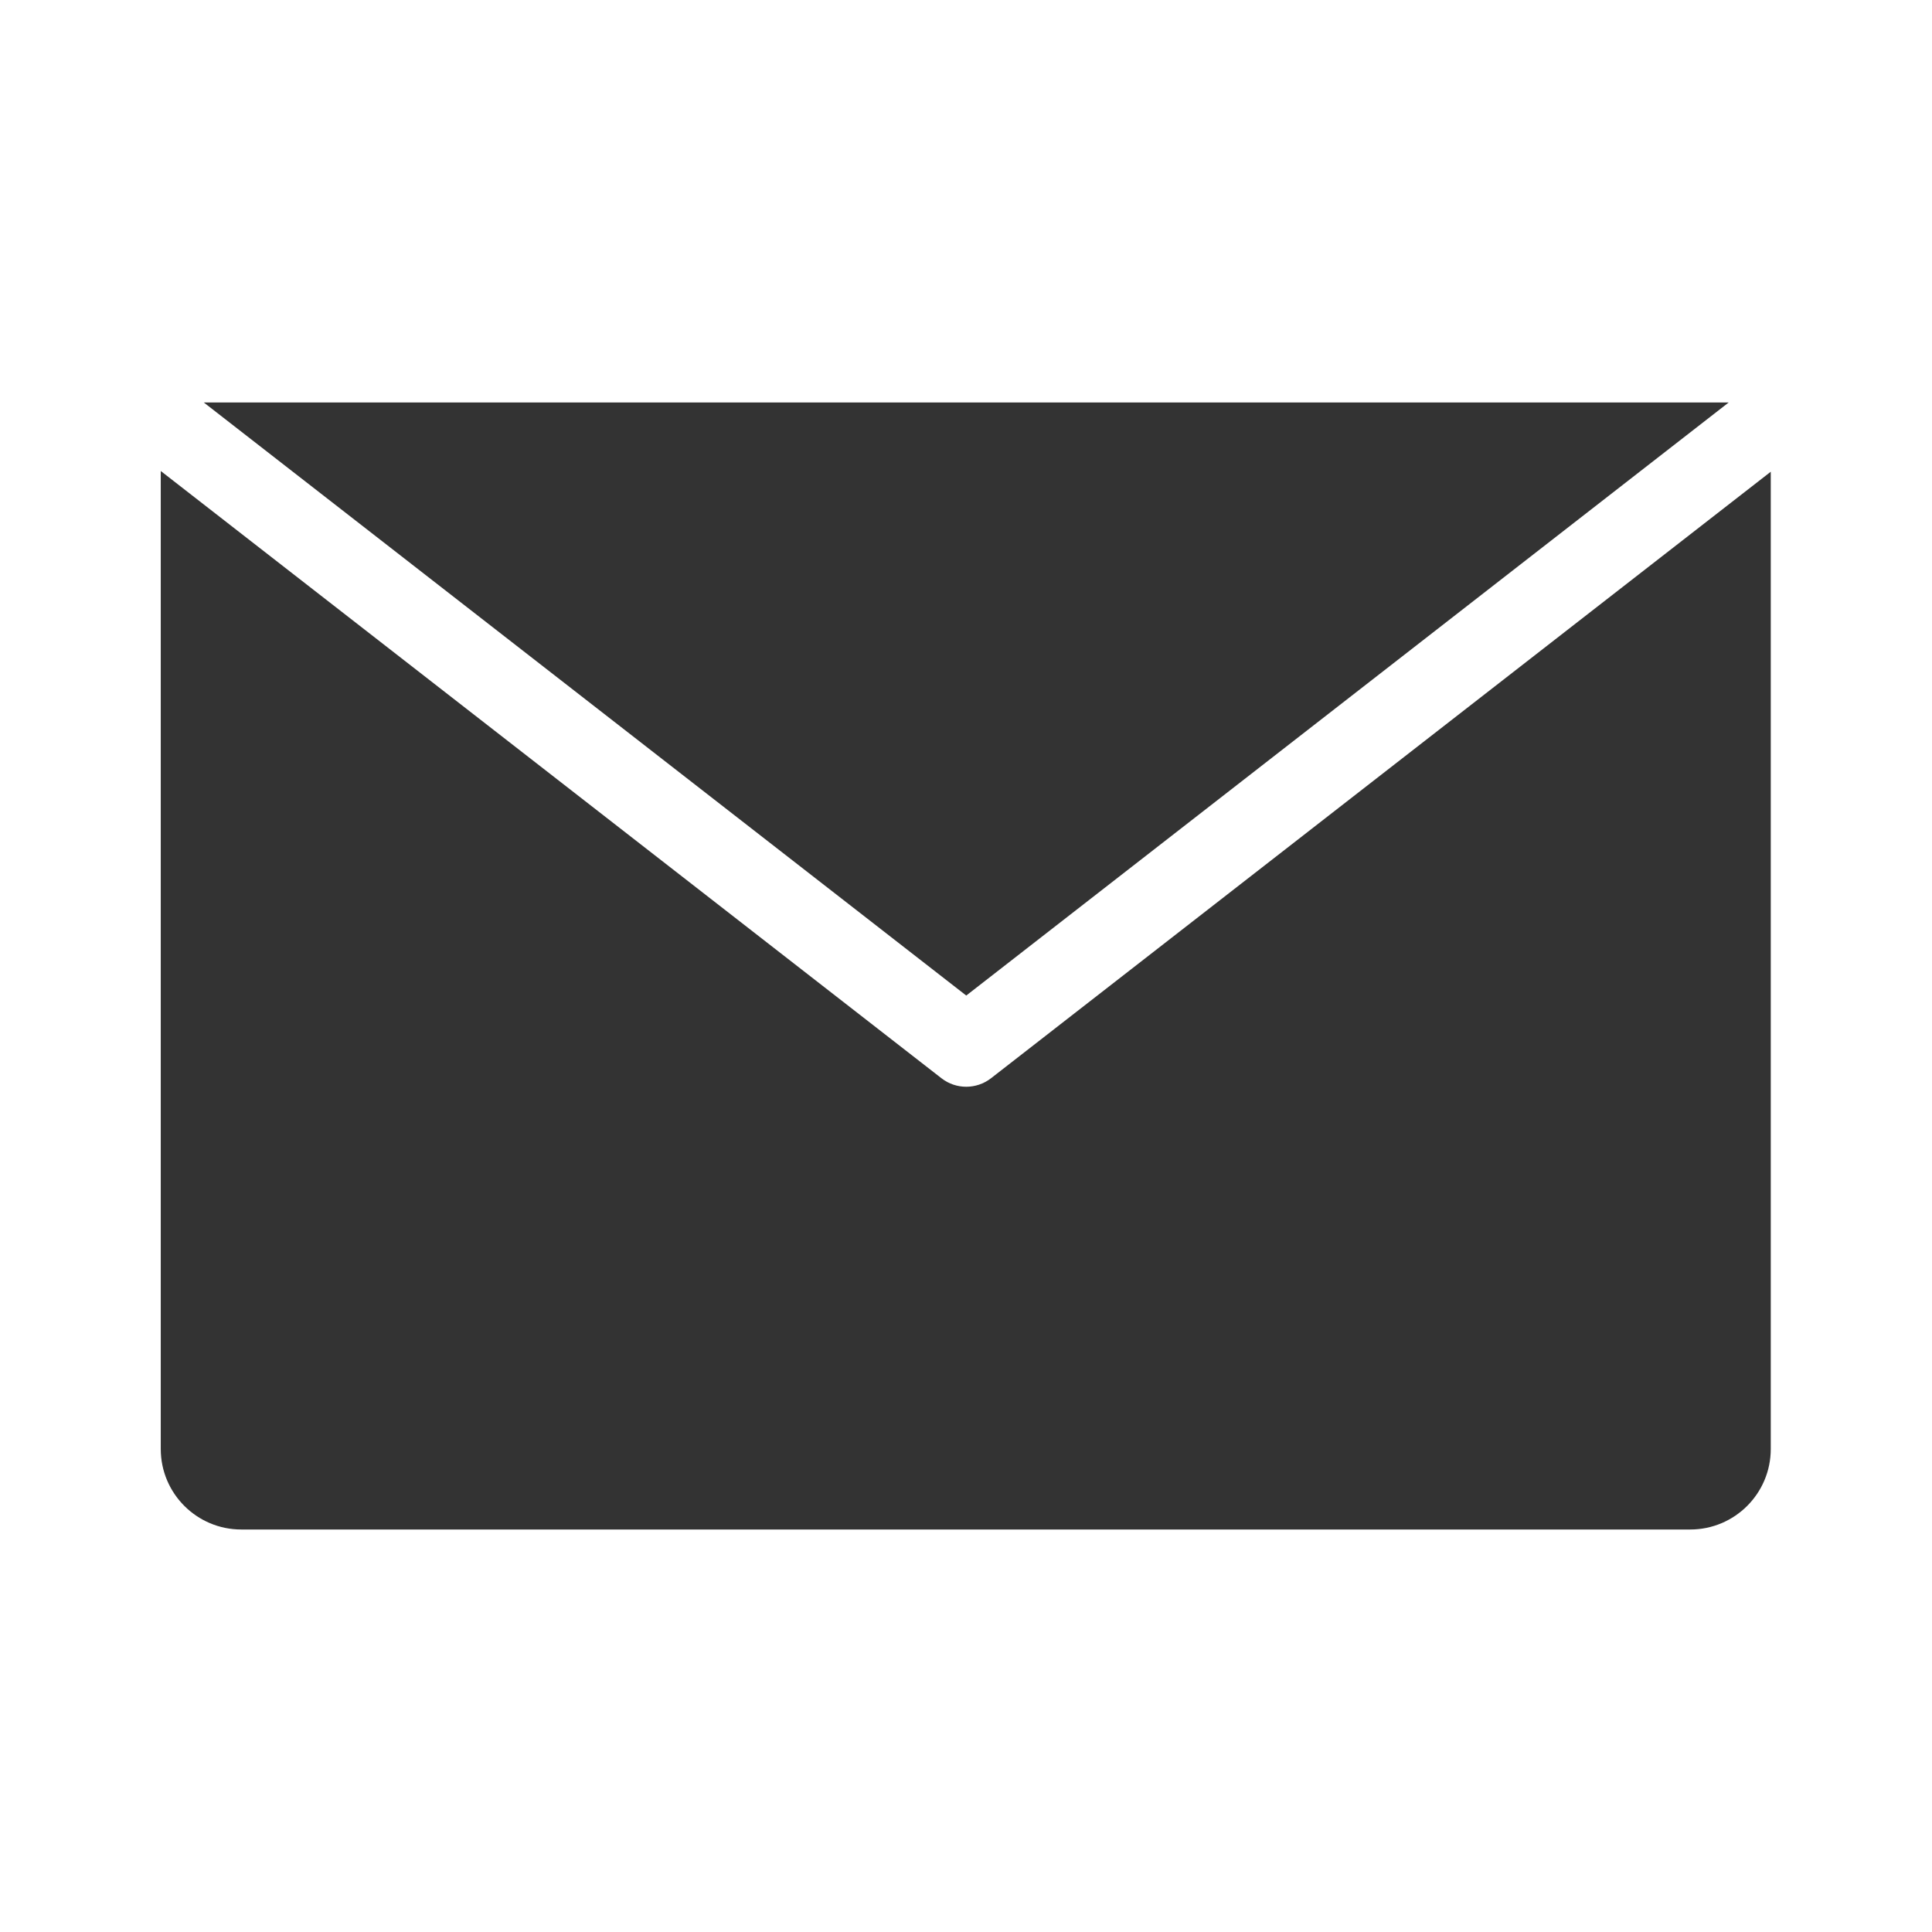
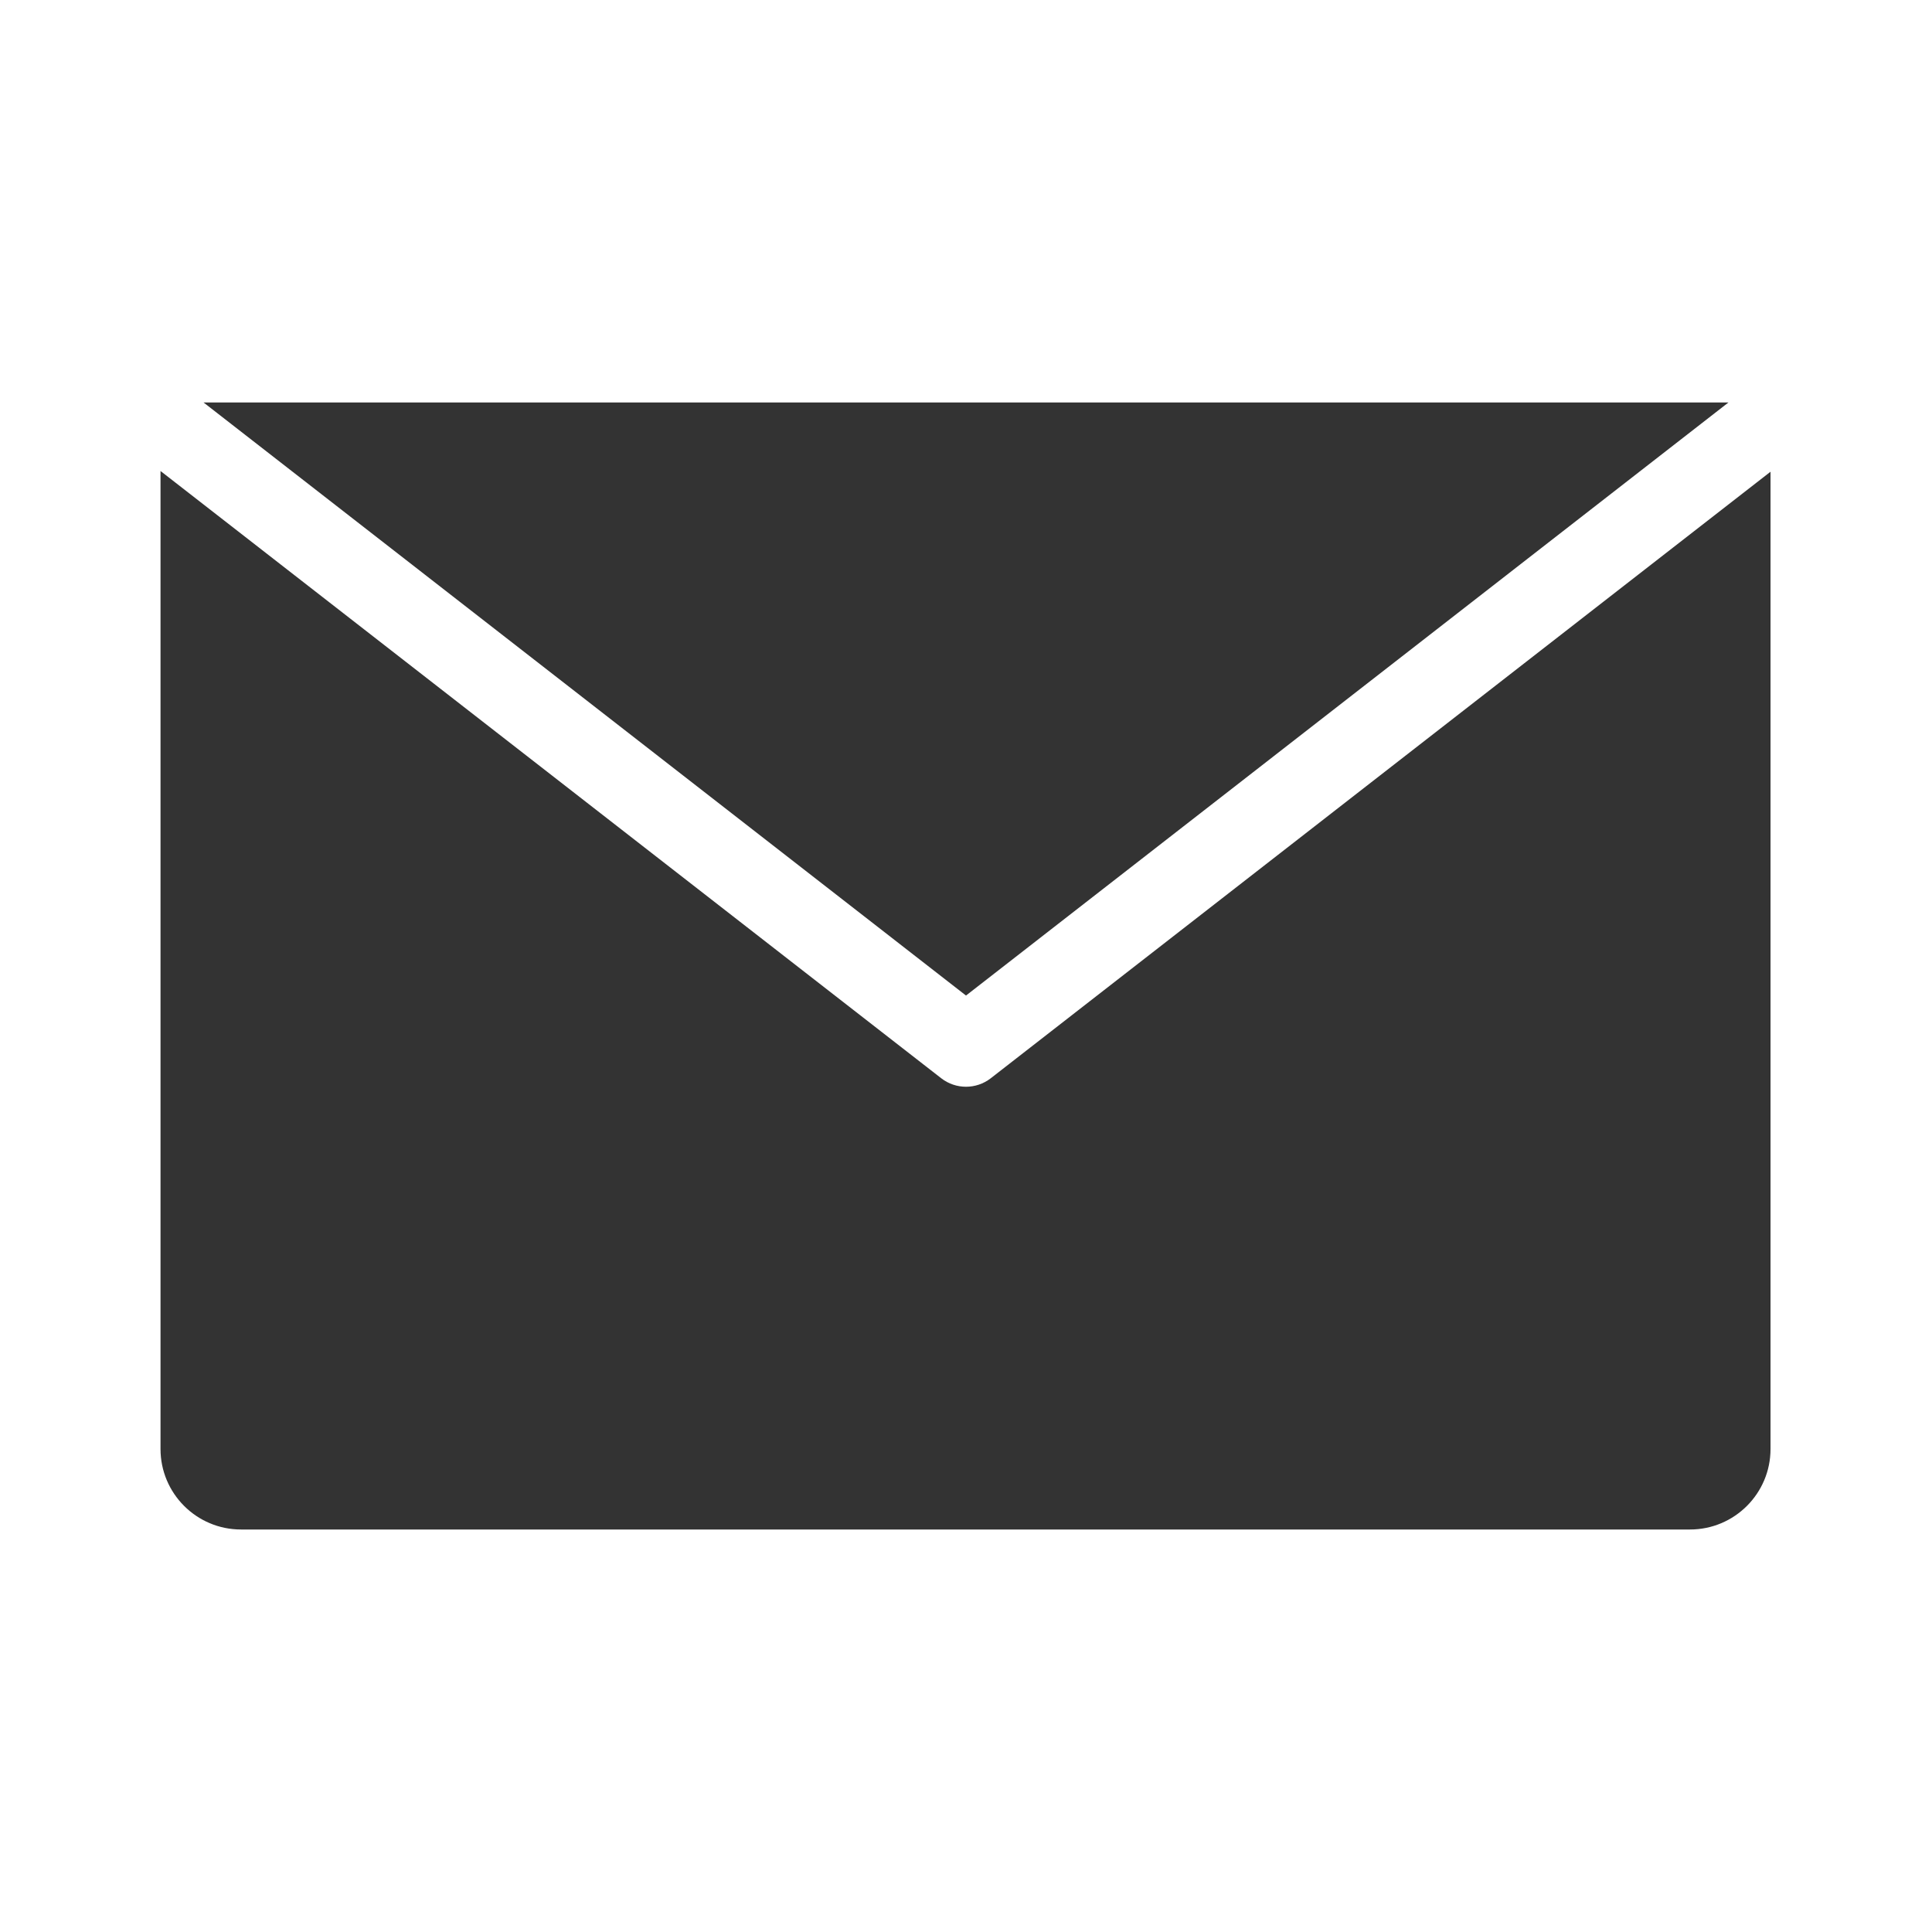
<svg xmlns="http://www.w3.org/2000/svg" width="100%" height="100%" viewBox="0 0 24 24" version="1.1" xml:space="preserve" style="fill-rule:evenodd;clip-rule:evenodd;stroke-linejoin:round;stroke-miterlimit:1.414;">
-   <rect id="object.filled.letterEnvelope" x="0.003" y="0" width="24" height="24" style="fill:none;" />
-   <path d="M1.997,5.851l9.699,7.544c0.18,0.14 0.433,0.14 0.614,0l9.687,-7.535c0,0 0,9.072 0,12.14c0,0.552 -0.448,1 -1,1c-3.414,0 -14.586,0 -18,0c-0.552,0 -1,-0.448 -1,-1c0,-3.069 0,-12.149 0,-12.149Zm10.006,6.516l-9.471,-7.367l18.942,0l-9.471,7.367Z" style="fill:#333;" />
+   <rect id="object.filled.letterEnvelope" x="0" y="0" width="24" height="24" style="fill:none;" />
+   <path d="M1.994,5.851l9.699,7.544c0.181,0.14 0.433,0.14 0.614,0l9.687,-7.535c0,0 0,9.072 0,12.14c0,0.552 -0.448,1 -1,1c-3.414,0 -14.586,0 -18,0c-0.552,0 -1,-0.448 -1,-1c0,-3.069 0,-12.149 0,-12.149Zm10.006,6.516l-9.471,-7.367l18.942,0l-9.471,7.367Z" style="fill:#333;" />
</svg>
